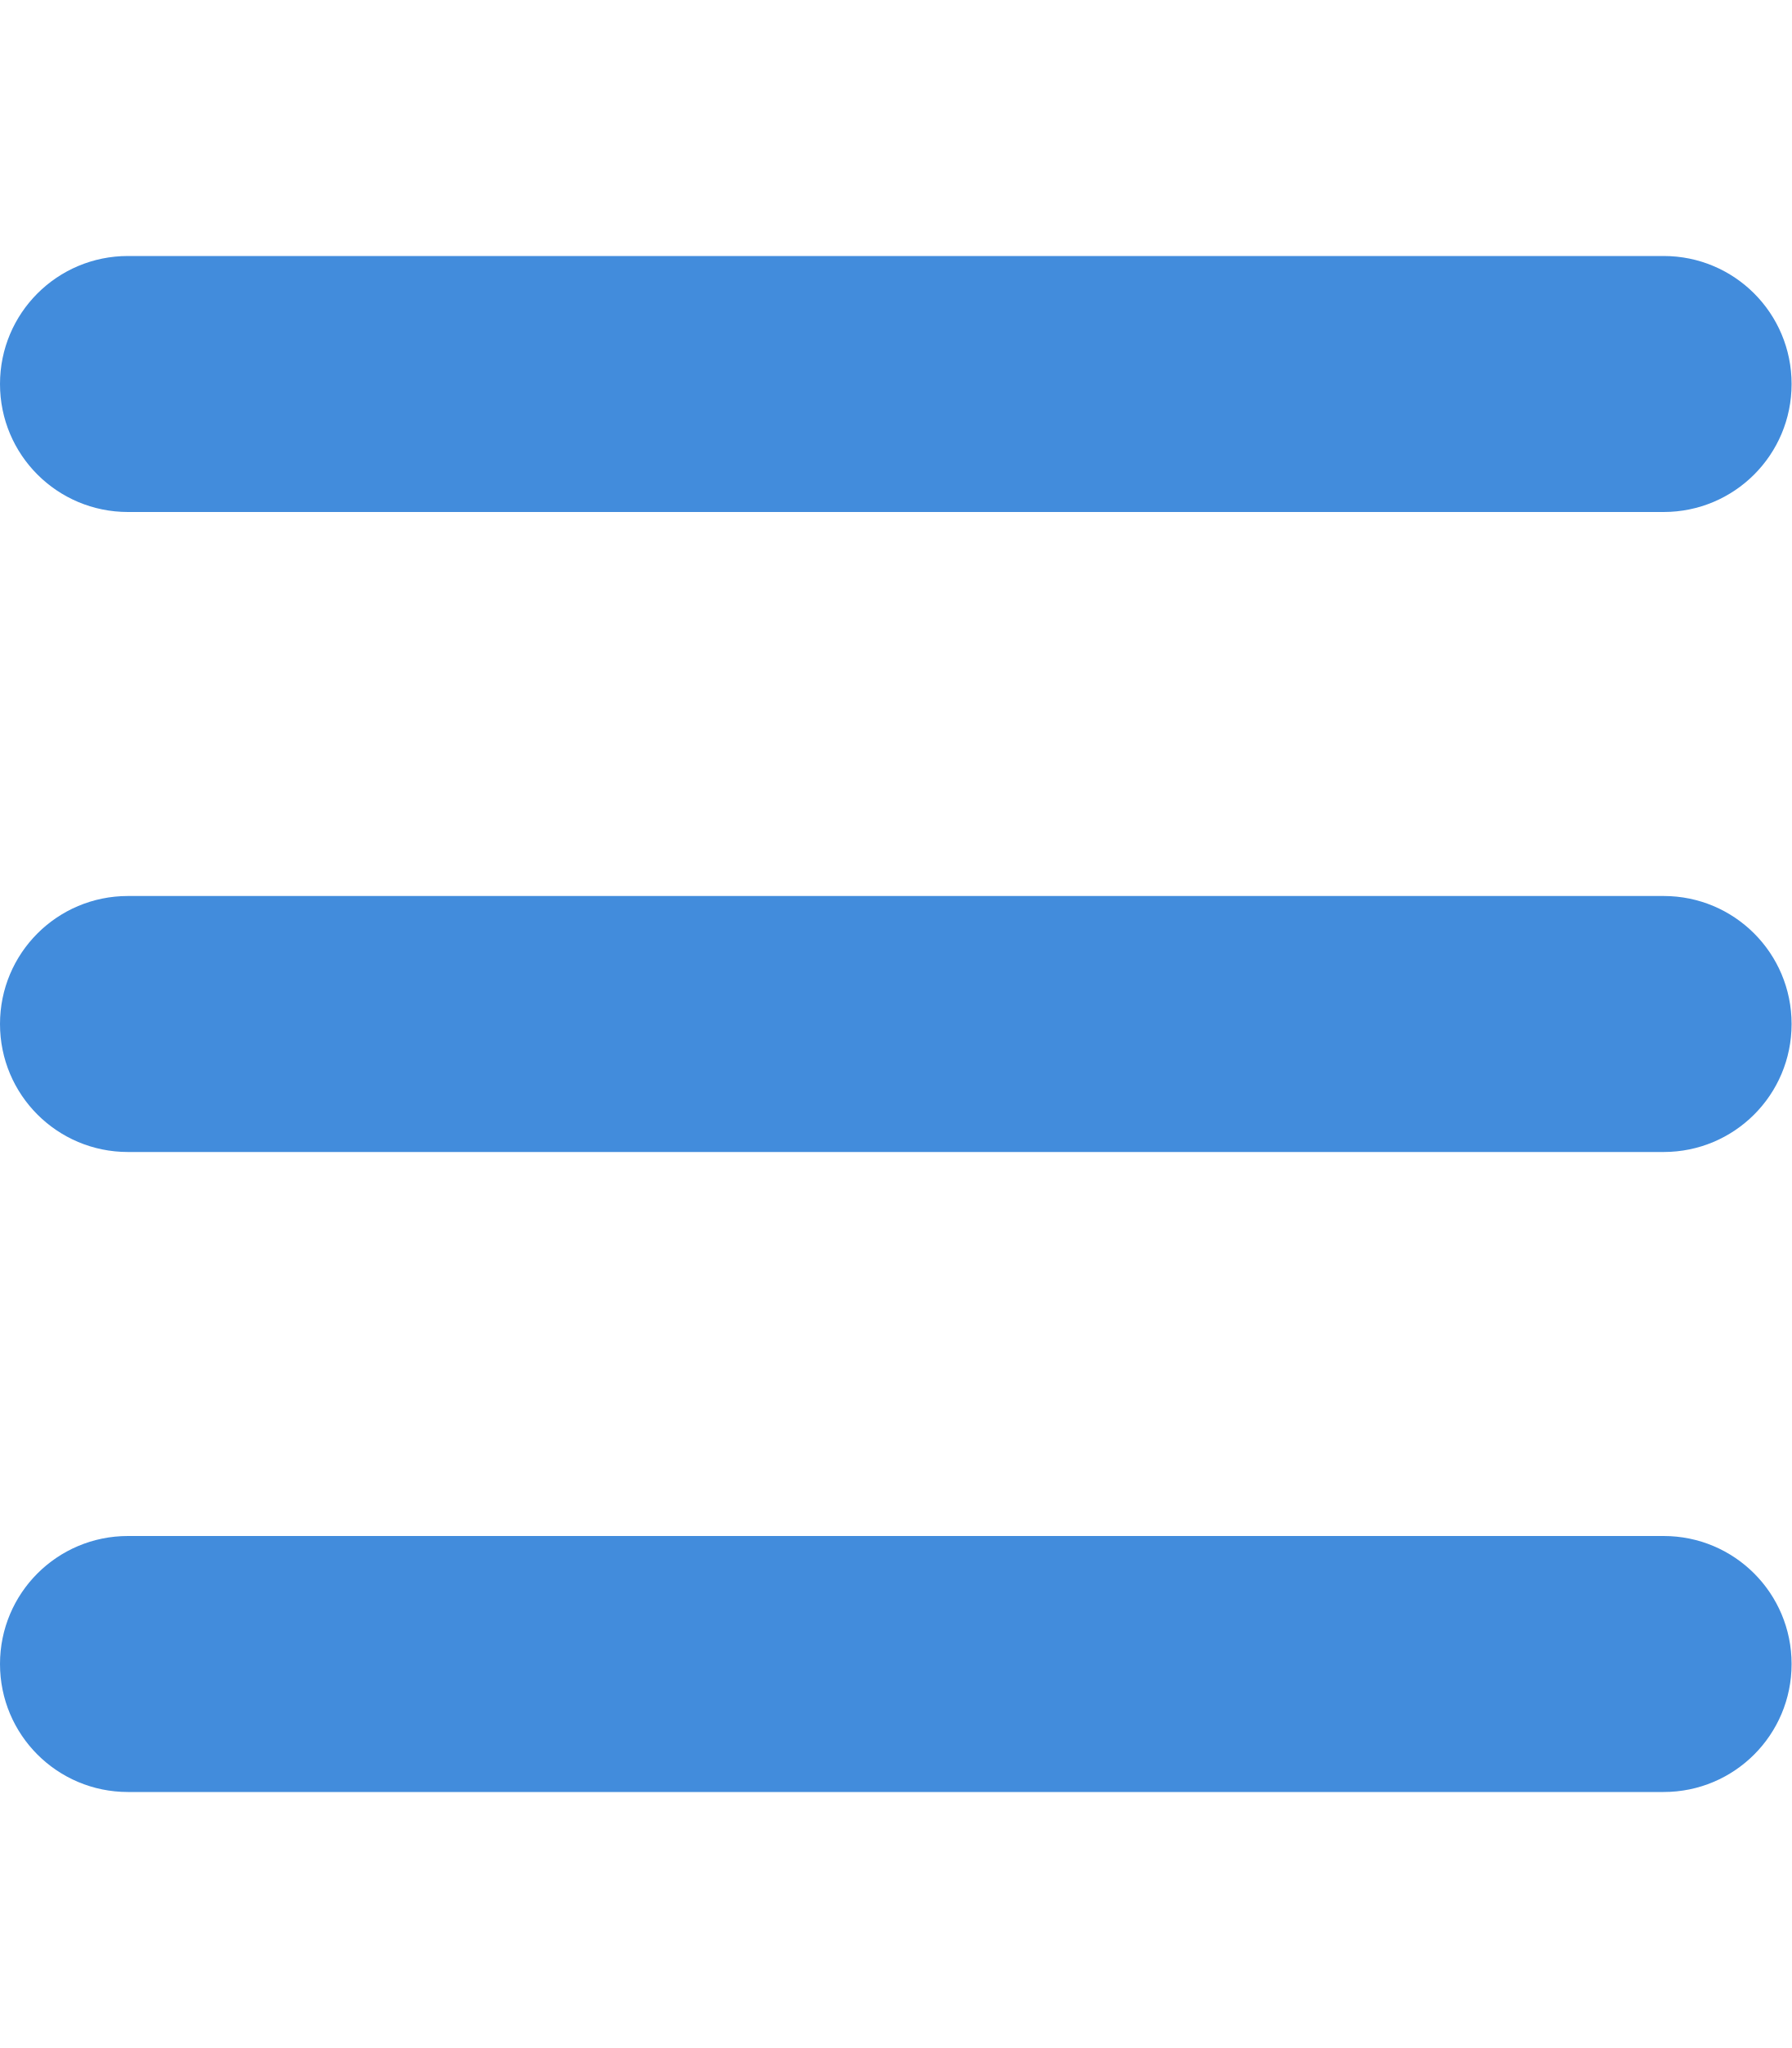
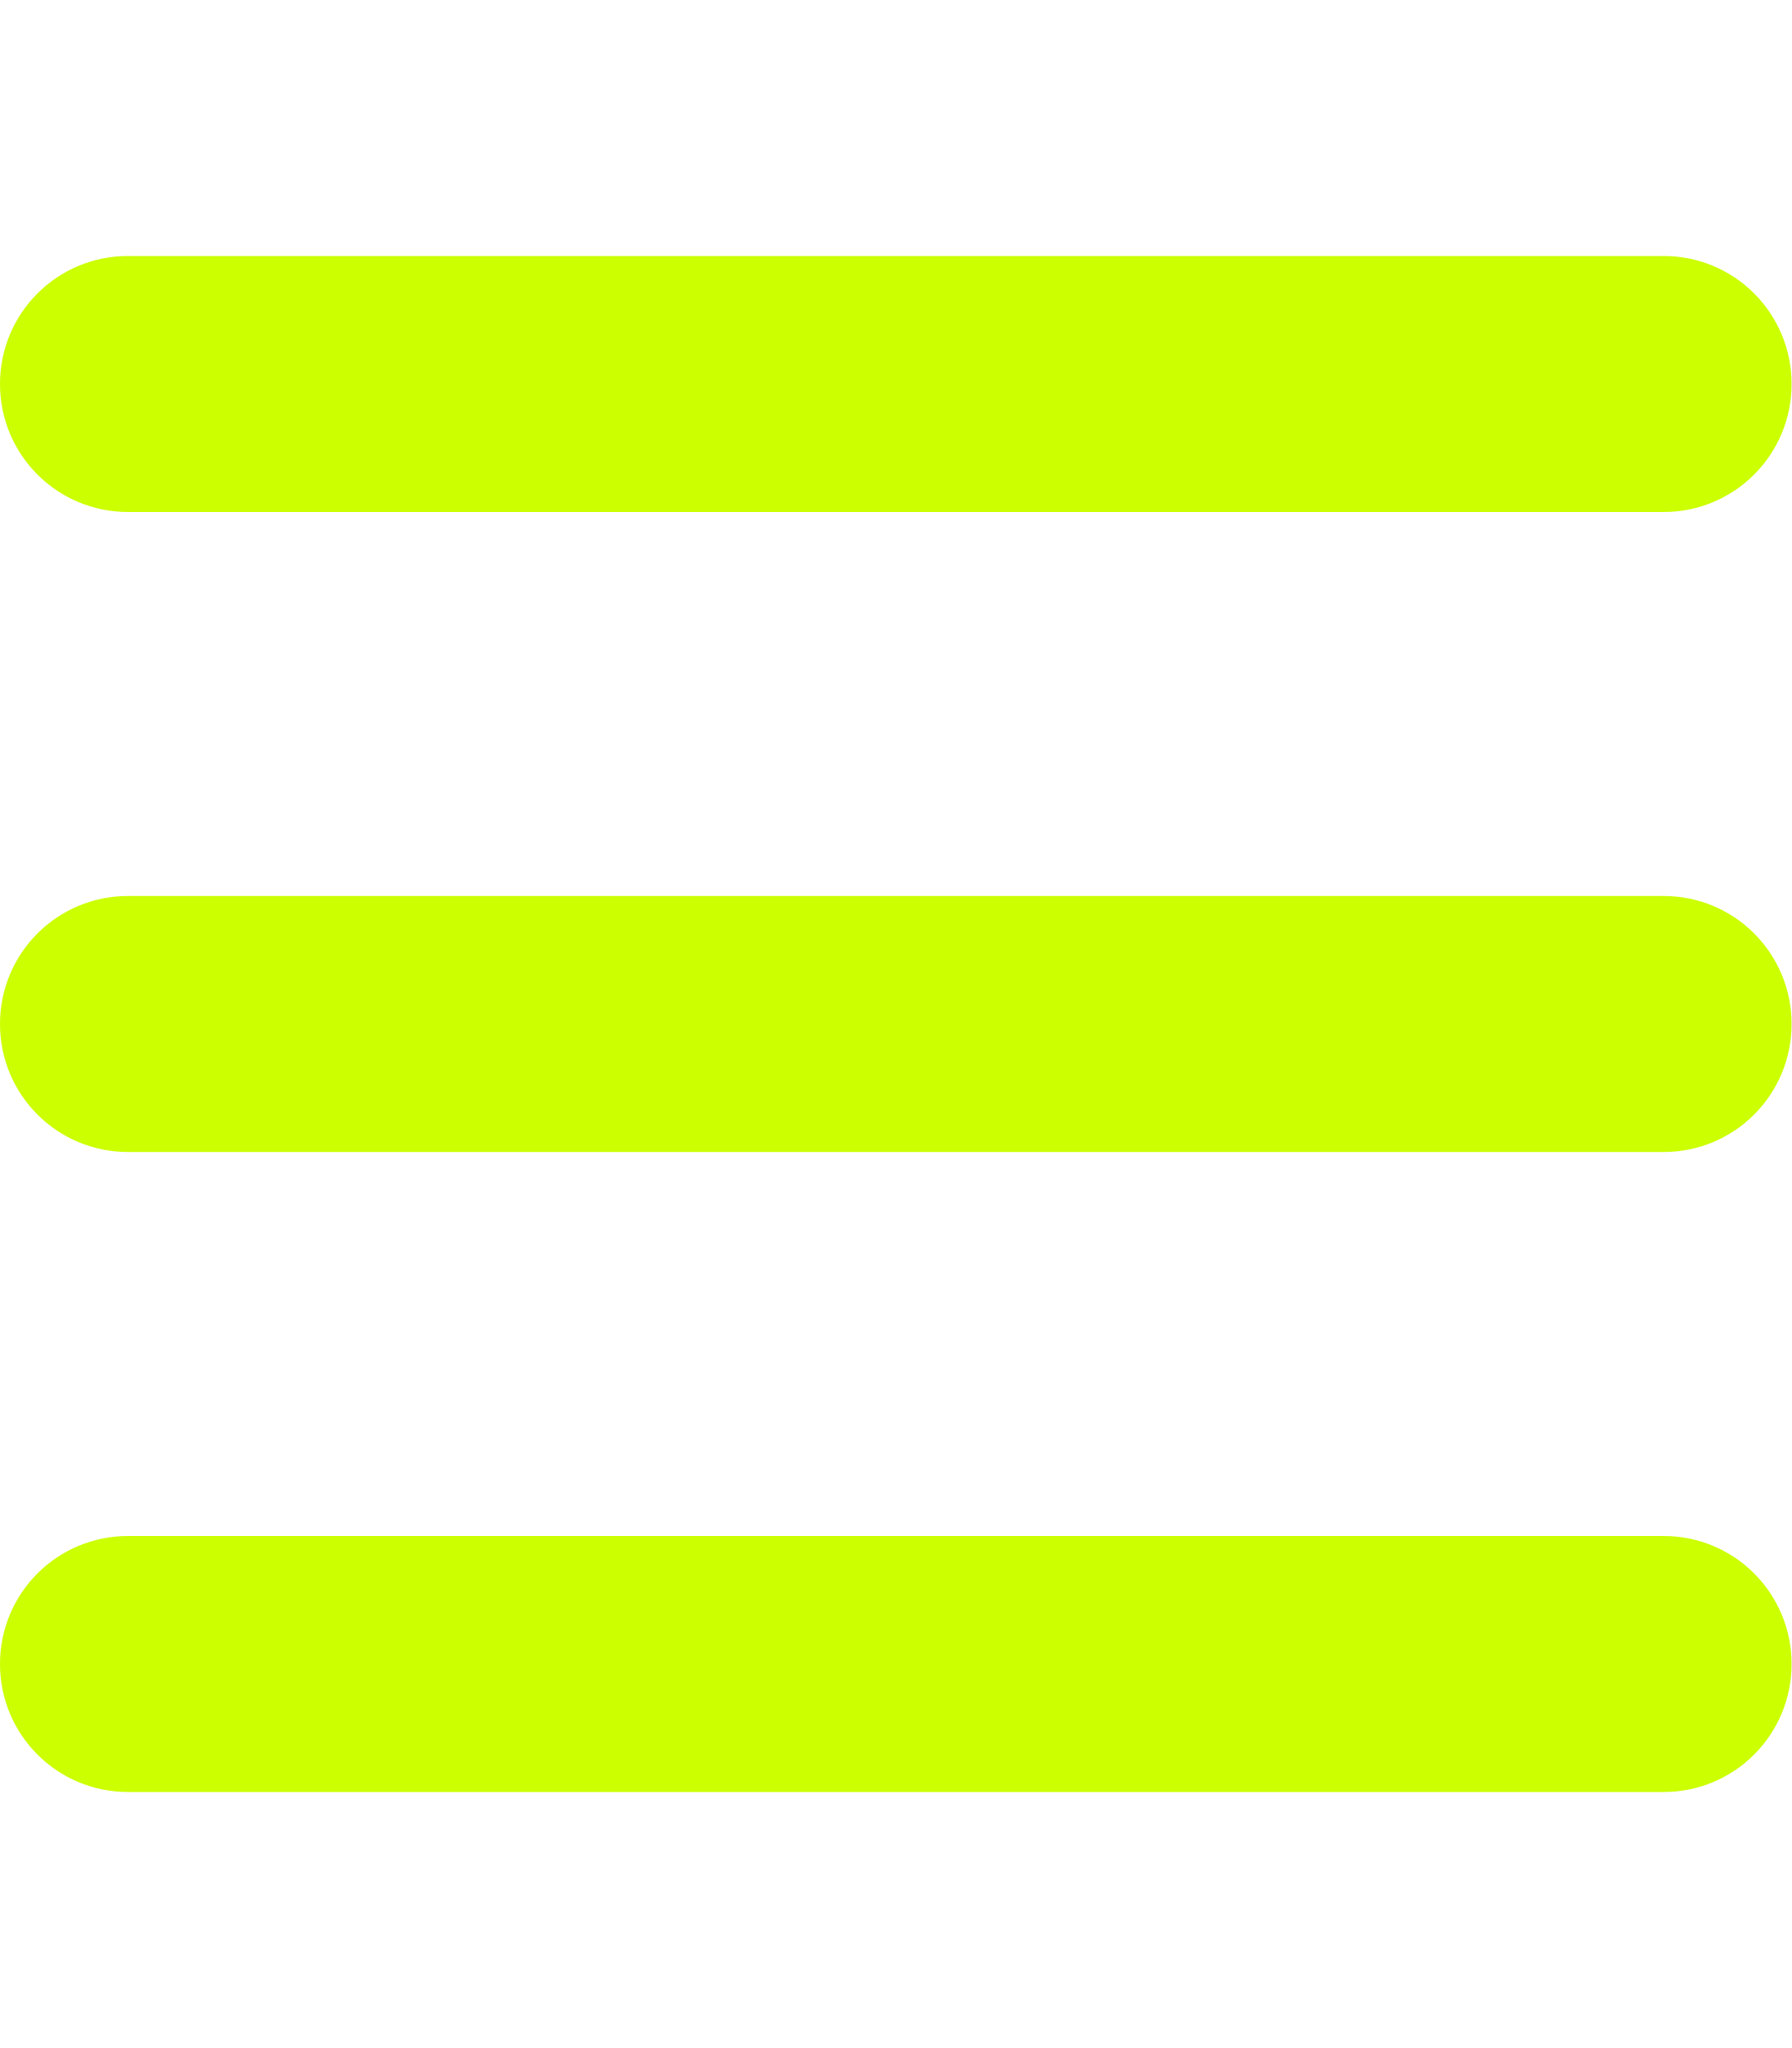
- <svg xmlns="http://www.w3.org/2000/svg" fill="#428CDC" viewBox="0 0 448 512">
+ <svg xmlns="http://www.w3.org/2000/svg" fill="#CCFF00" viewBox="0 0 448 512">
  <path d="M0 96C0 78.3 14.3 64 32 64l384 0c17.7 0 32 14.3 32 32s-14.3 32-32 32L32 128C14.3 128 0 113.7 0 96zM0 256c0-17.7 14.3-32 32-32l384 0c17.7 0 32 14.3 32 32s-14.3 32-32 32L32 288c-17.7 0-32-14.3-32-32zM448 416c0 17.7-14.3 32-32 32L32 448c-17.7 0-32-14.3-32-32s14.3-32 32-32l384 0c17.7 0 32 14.3 32 32z" />
</svg>
